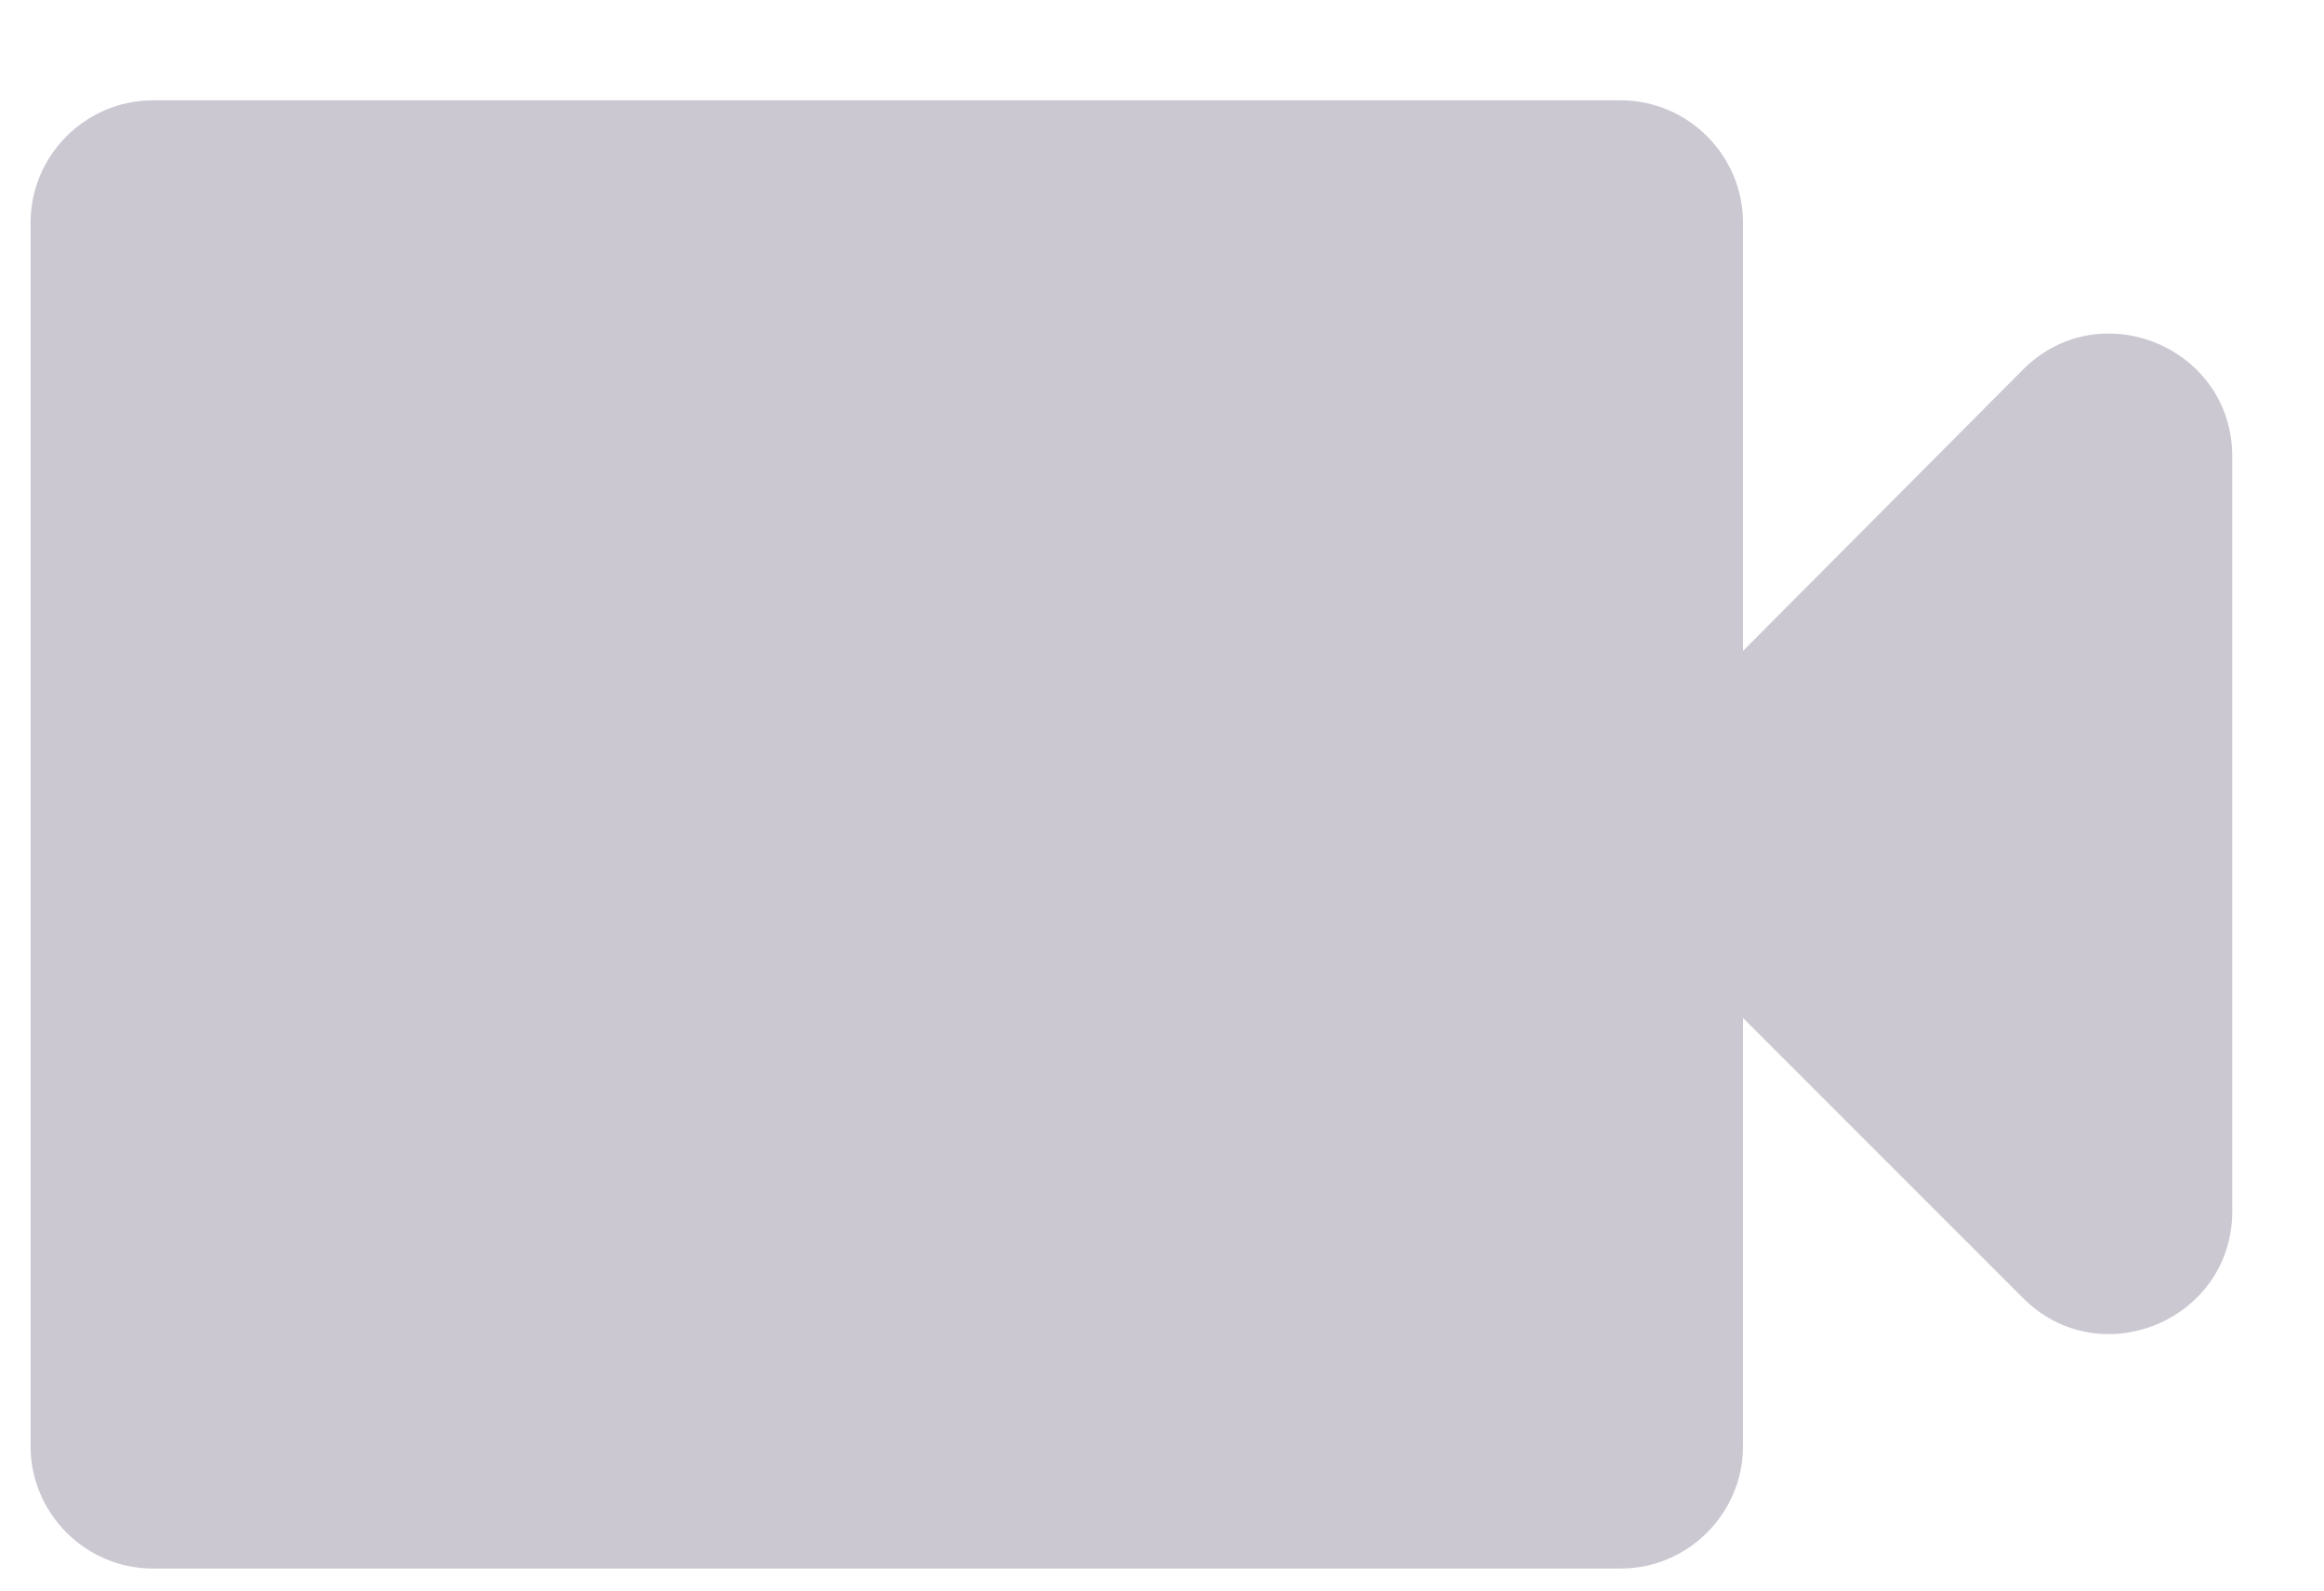
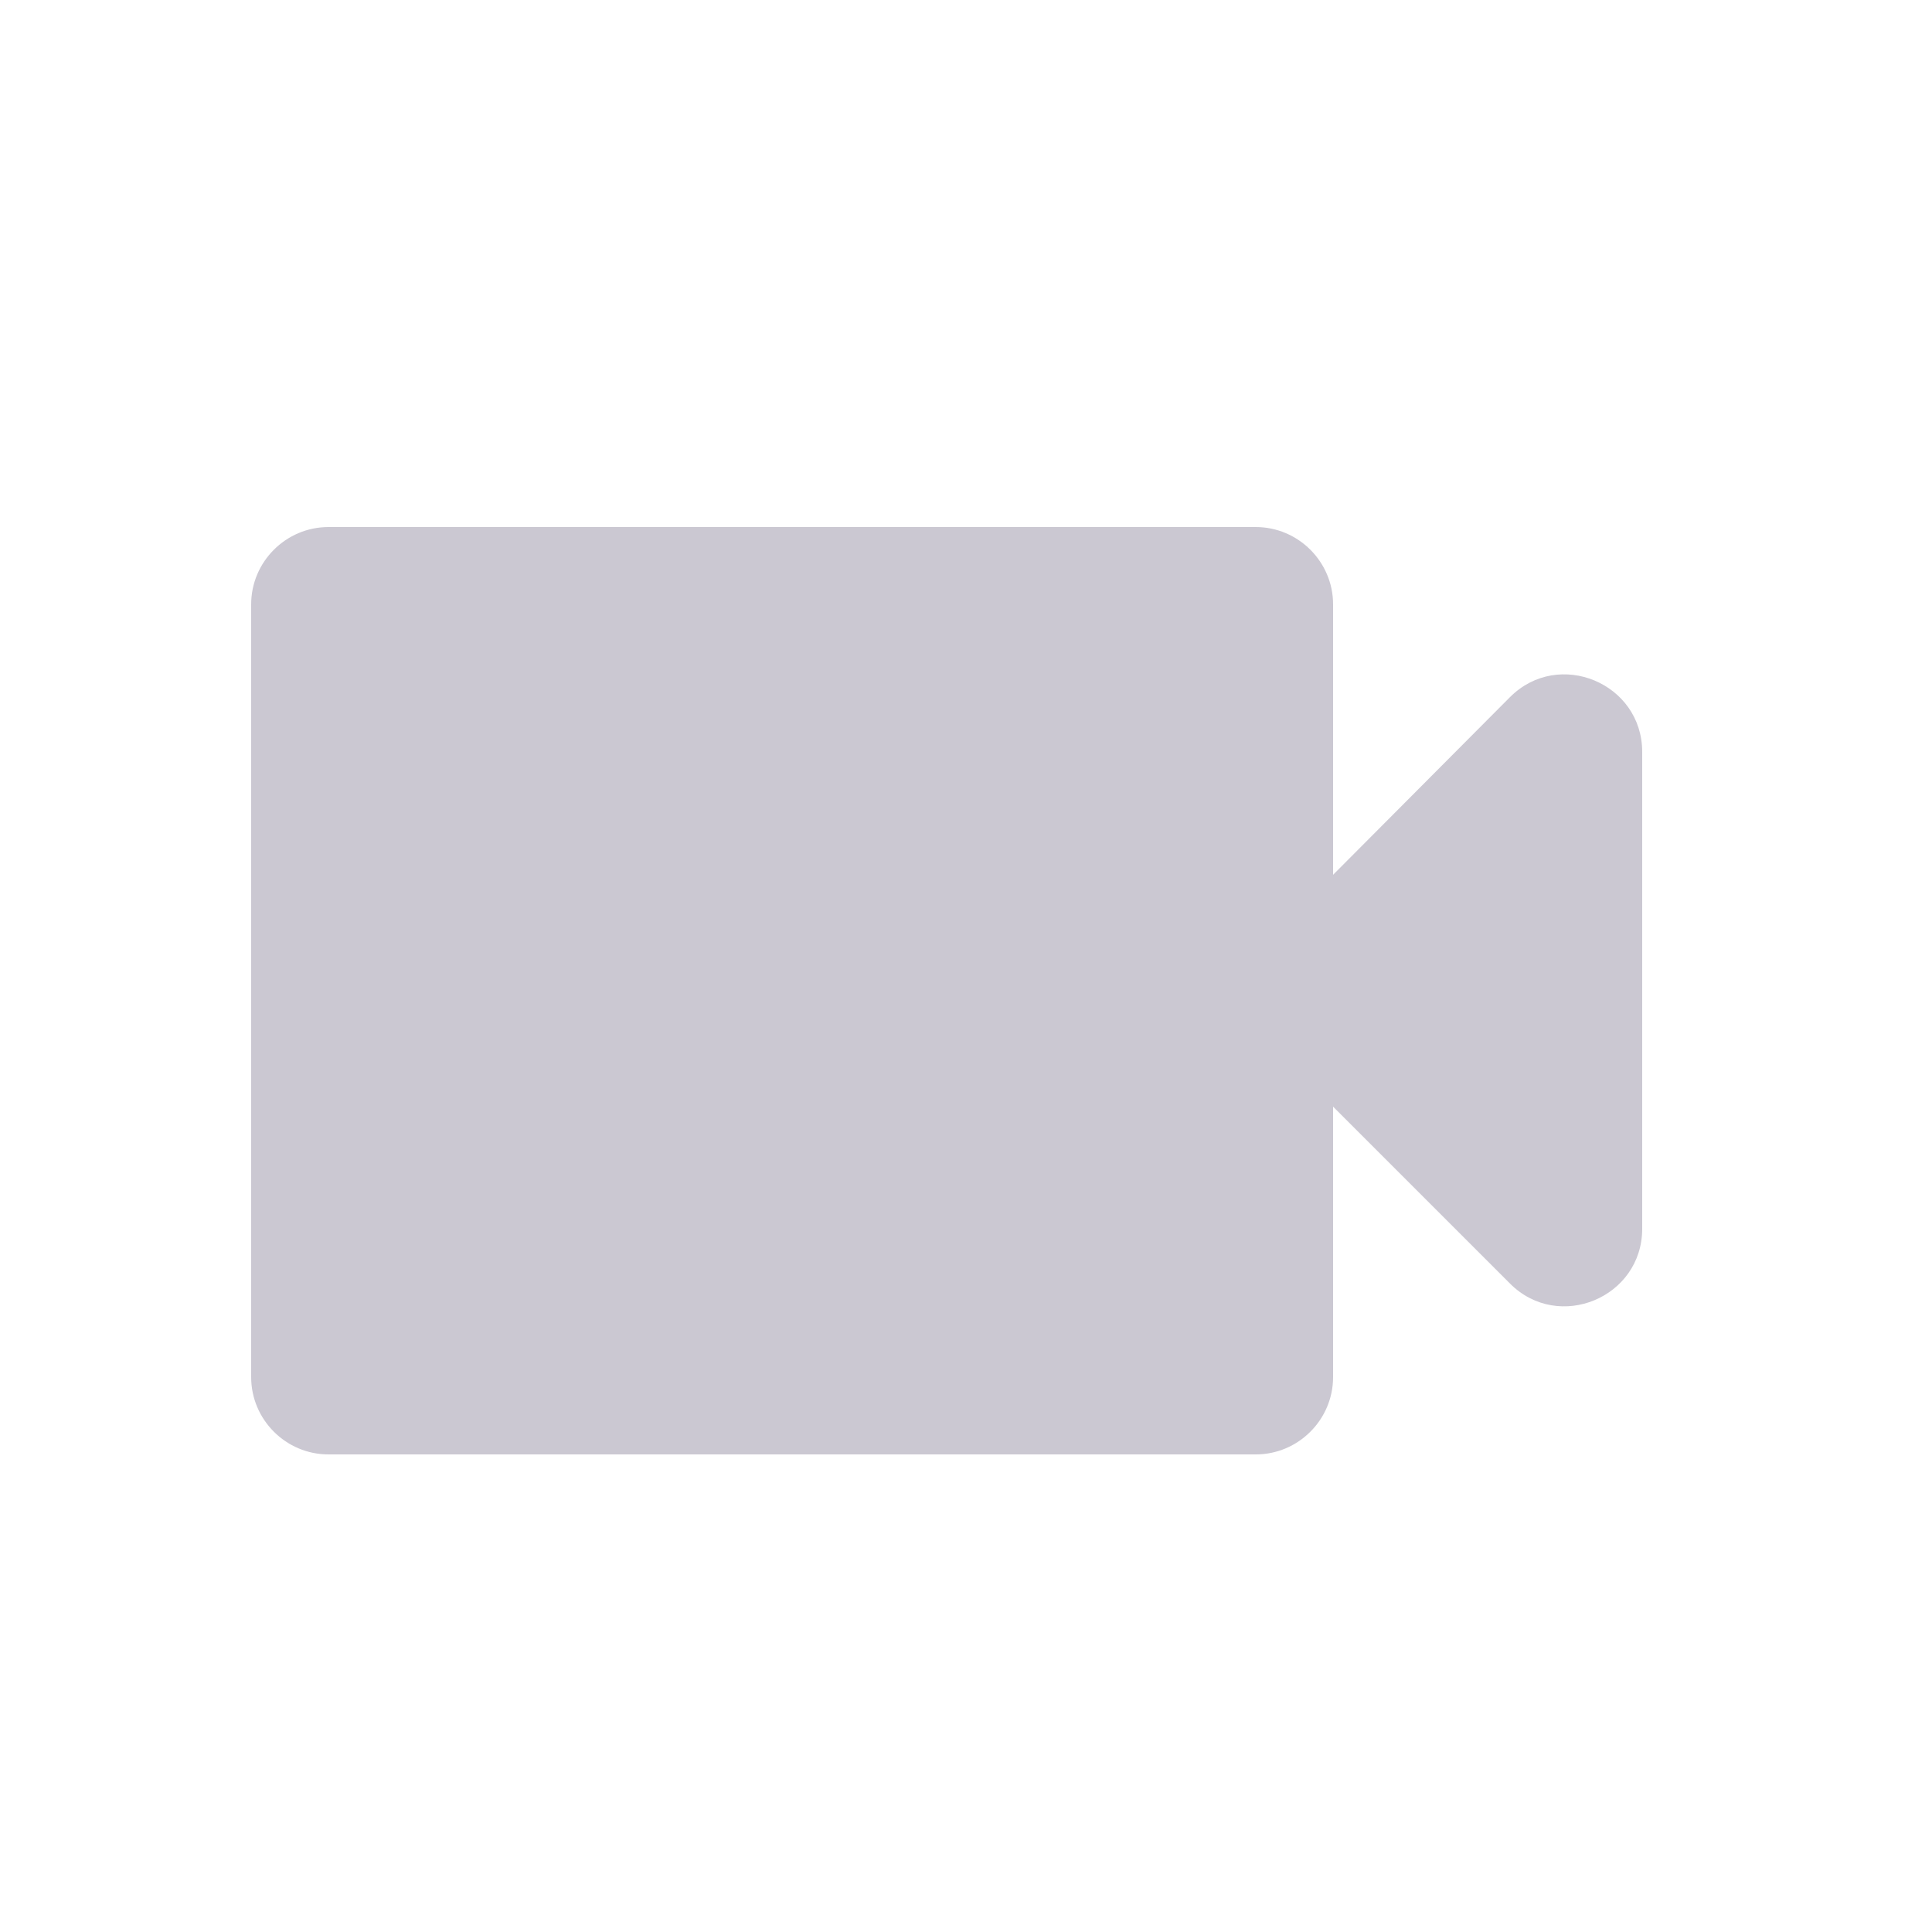
- <svg xmlns="http://www.w3.org/2000/svg" width="19" height="13" viewBox="0 0 19 13" fill="none">
-   <path d="M14.25 5.32V1.82C14.25 1.27 13.8 0.82 13.25 0.82H1.25C0.7 0.82 0.25 1.27 0.25 1.82V11.82C0.25 12.37 0.7 12.82 1.25 12.82H13.25C13.8 12.82 14.25 12.37 14.25 11.82V8.32L16.54 10.61C17.17 11.24 18.25 10.79 18.25 9.9V3.73C18.25 2.84 17.17 2.39 16.54 3.02L14.25 5.32Z" fill="#CBC8D2" />
+ <svg xmlns="http://www.w3.org/2000/svg" width="25" height="25" viewBox="0 0 25 25" fill="none">
+   <path d="M17.25 11.32V7.82C17.25 7.27 16.8 6.82 16.25 6.82H4.25C3.7 6.82 3.25 7.27 3.25 7.82V17.82C3.25 18.37 3.7 18.82 4.25 18.82H16.25C16.8 18.82 17.25 18.37 17.25 17.82V14.32L19.54 16.61C20.17 17.24 21.25 16.79 21.25 15.9V9.73C21.25 8.84 20.17 8.39 19.54 9.02L17.25 11.32Z" fill="#CBC8D2" />
</svg>
